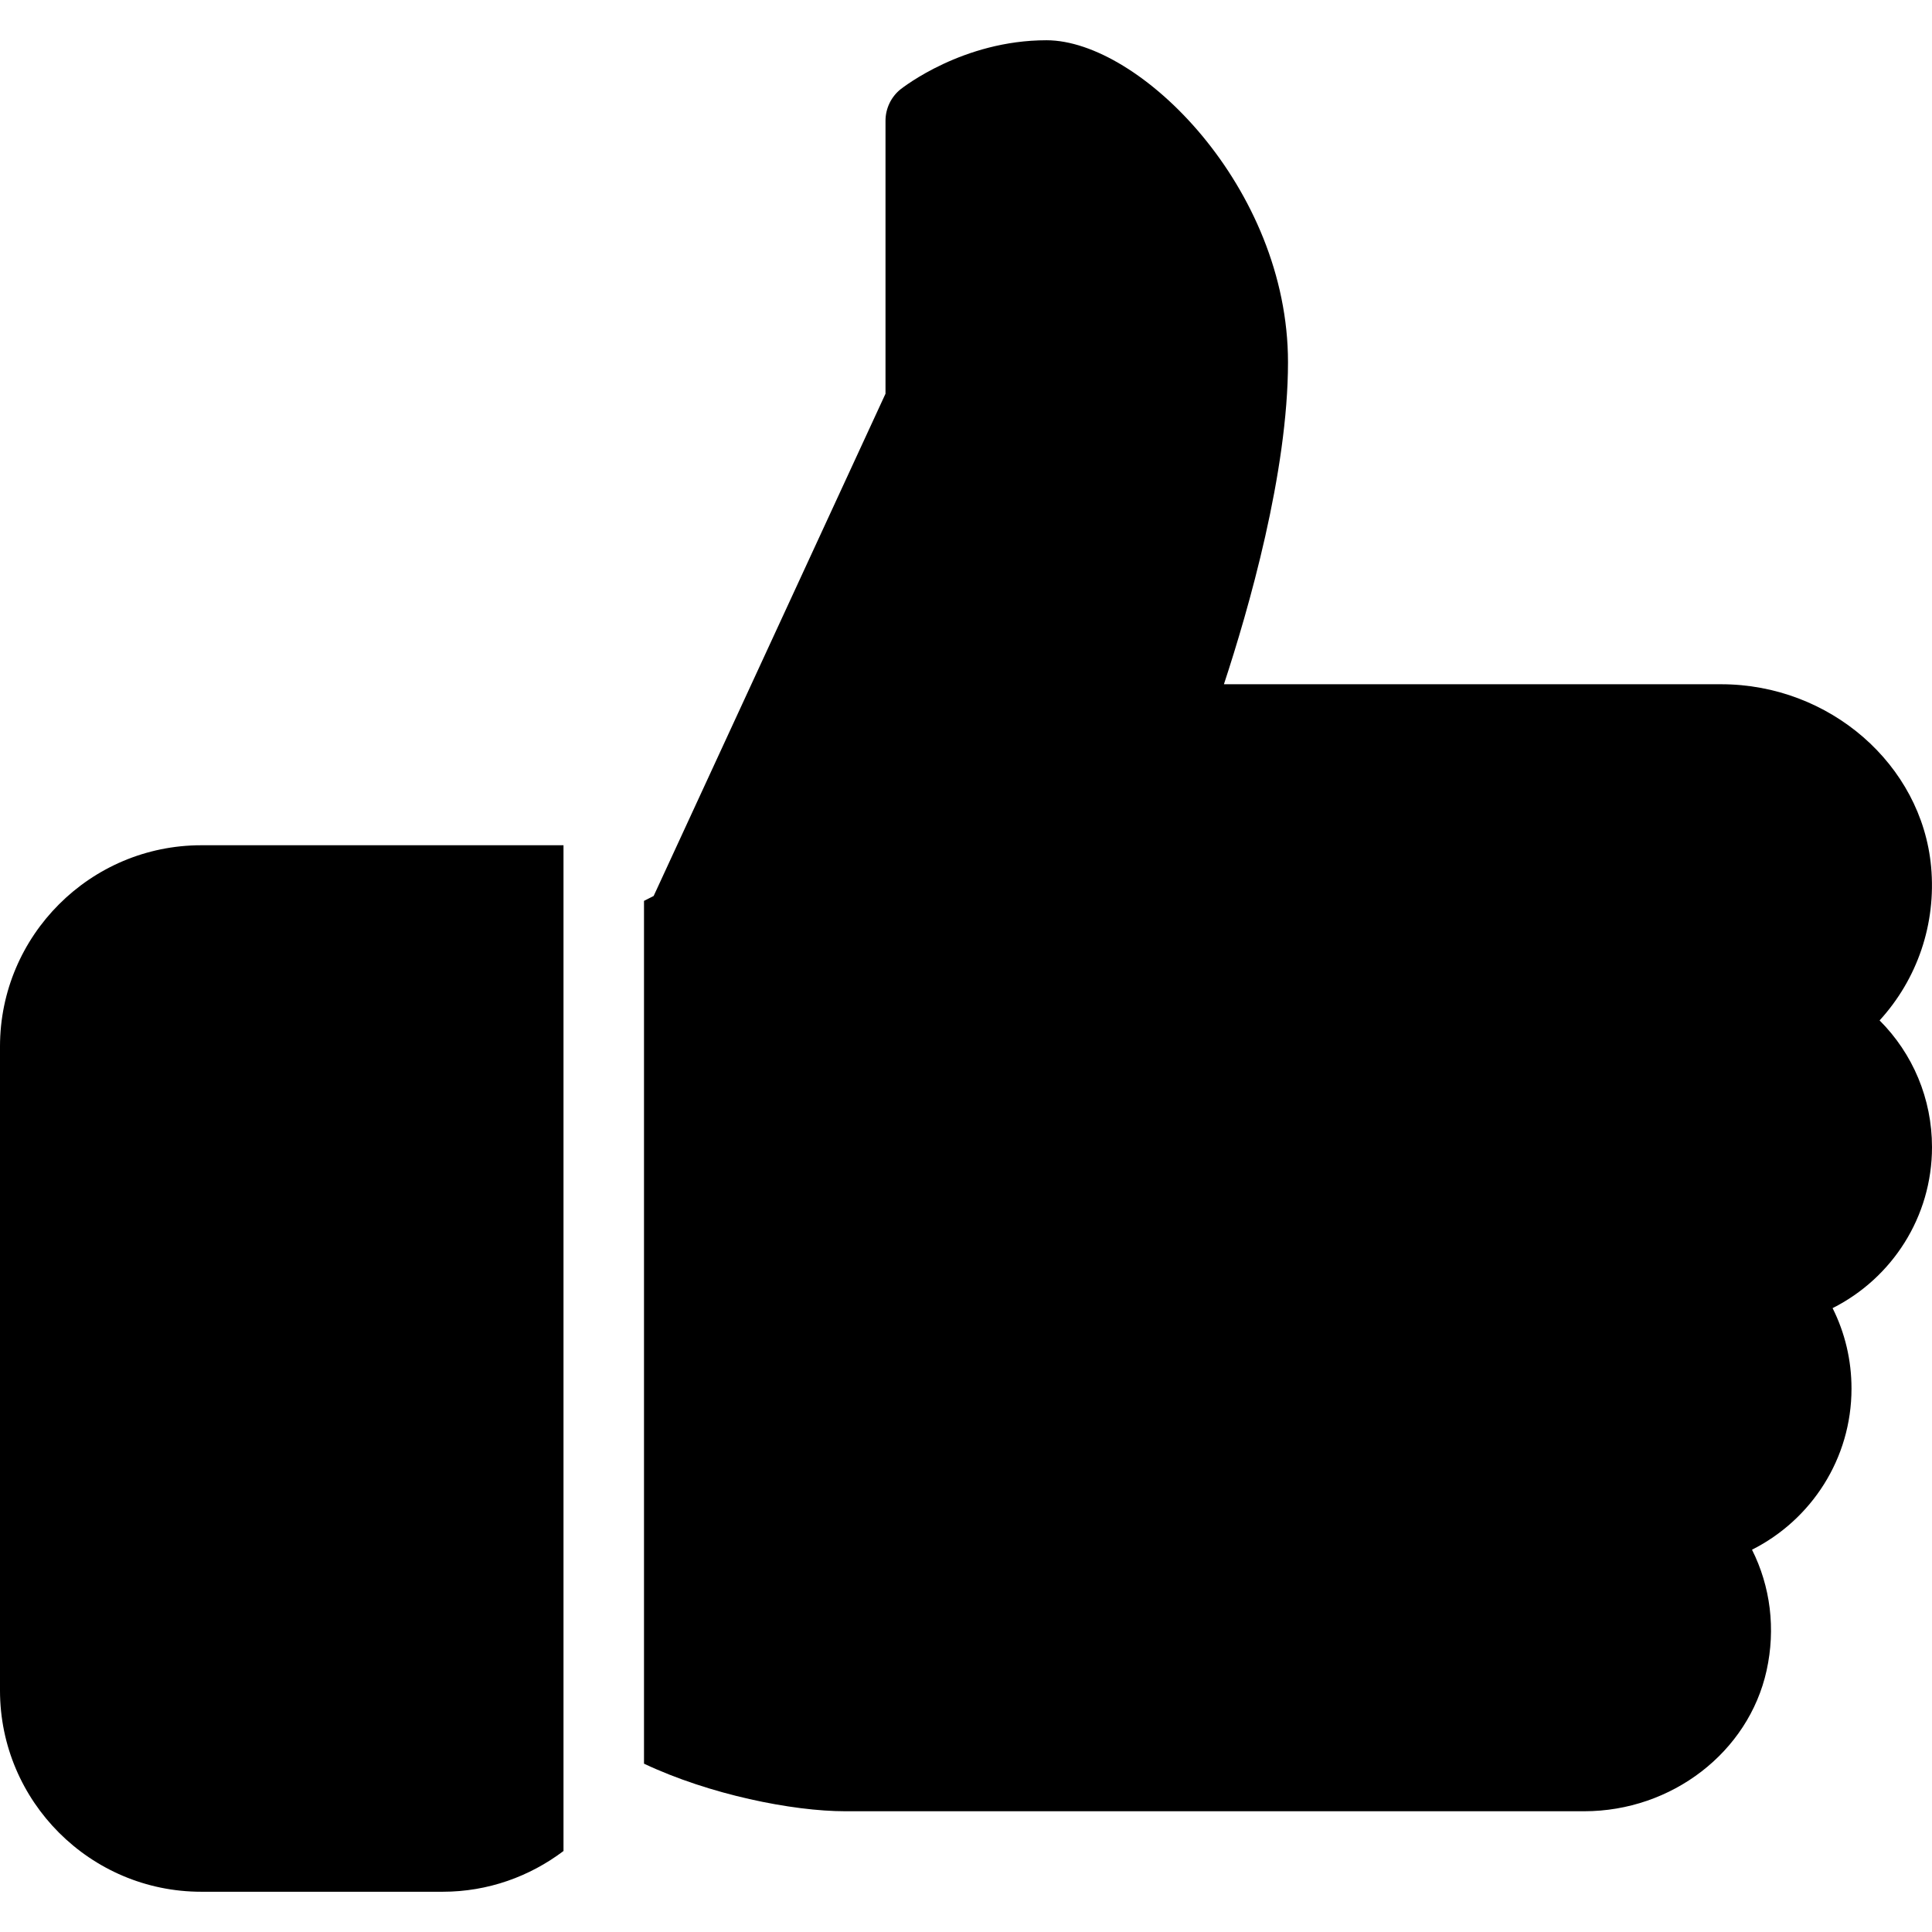
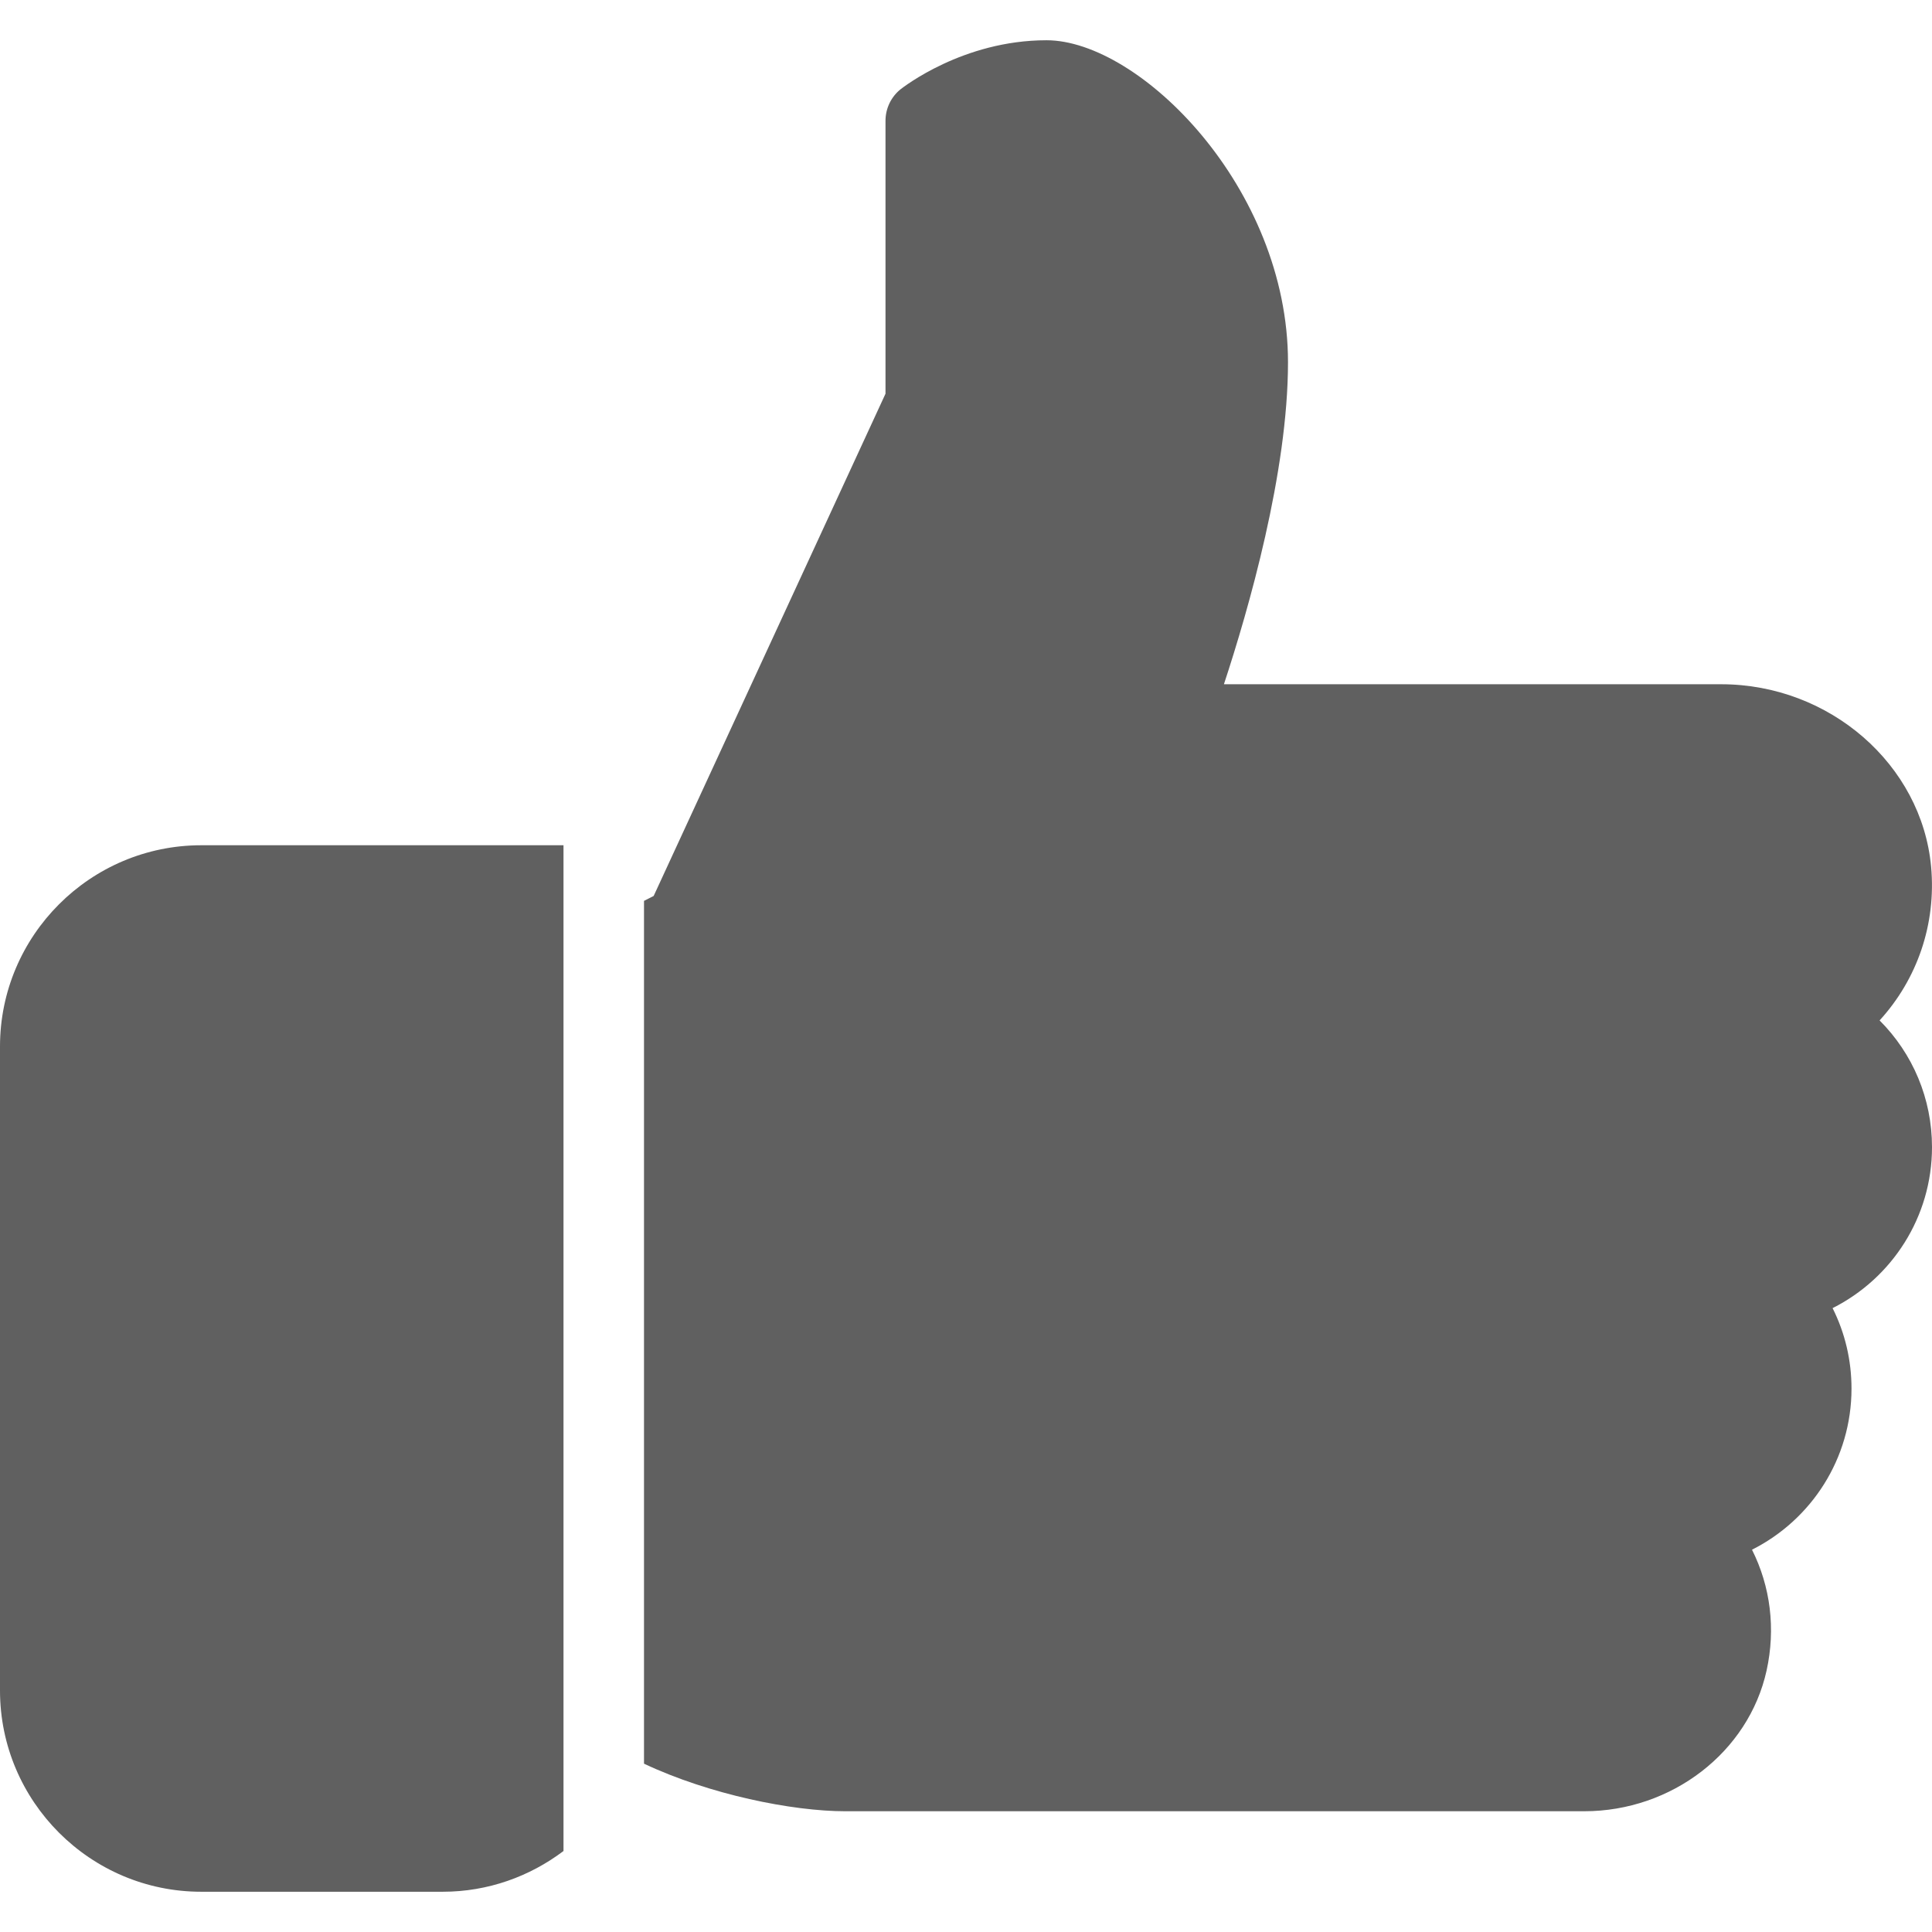
- <svg xmlns="http://www.w3.org/2000/svg" version="1.1" id="Capa_1" x="0px" y="0px" viewBox="0 0 512 512" style="enable-background:new 0 0 512 512;" xml:space="preserve">
+ <svg xmlns="http://www.w3.org/2000/svg" version="1.1" id="Capa_1" fill="#606060" x="0px" y="0px" viewBox="0 0 512 512" style="enable-background:new 0 0 512 512;" xml:space="preserve">
  <g>
    <g>
      <path d="M53.333,224C23.936,224,0,247.936,0,277.333V448c0,29.397,23.936,53.333,53.333,53.333h64    c12.011,0,23.061-4.053,32-10.795V224H53.333z" />
    </g>
  </g>
  <g>
    <g>
      <path d="M512,304c0-12.821-5.077-24.768-13.888-33.579c9.963-10.901,15.04-25.515,13.653-40.725    c-2.496-27.115-26.923-48.363-55.637-48.363H324.352c6.528-19.819,16.981-56.149,16.981-85.333c0-46.272-39.317-85.333-64-85.333    c-22.165,0-37.995,12.48-38.677,12.992c-2.517,2.027-3.989,5.099-3.989,8.341v72.341l-61.44,133.099l-2.56,1.301v228.651    C188.032,475.584,210.005,480,224,480h195.819c23.232,0,43.563-15.659,48.341-37.269c2.453-11.115,1.024-22.315-3.861-32.043    c15.765-7.936,26.368-24.171,26.368-42.688c0-7.552-1.728-14.784-5.013-21.333C501.419,338.731,512,322.496,512,304z" />
    </g>
  </g>
  <g>
</g>
  <g>
</g>
  <g>
</g>
  <g>
</g>
  <g>
</g>
  <g>
</g>
  <g>
</g>
  <g>
</g>
  <g>
</g>
  <g>
</g>
  <g>
</g>
  <g>
</g>
  <g>
</g>
  <g>
</g>
  <g>
</g>
</svg>
